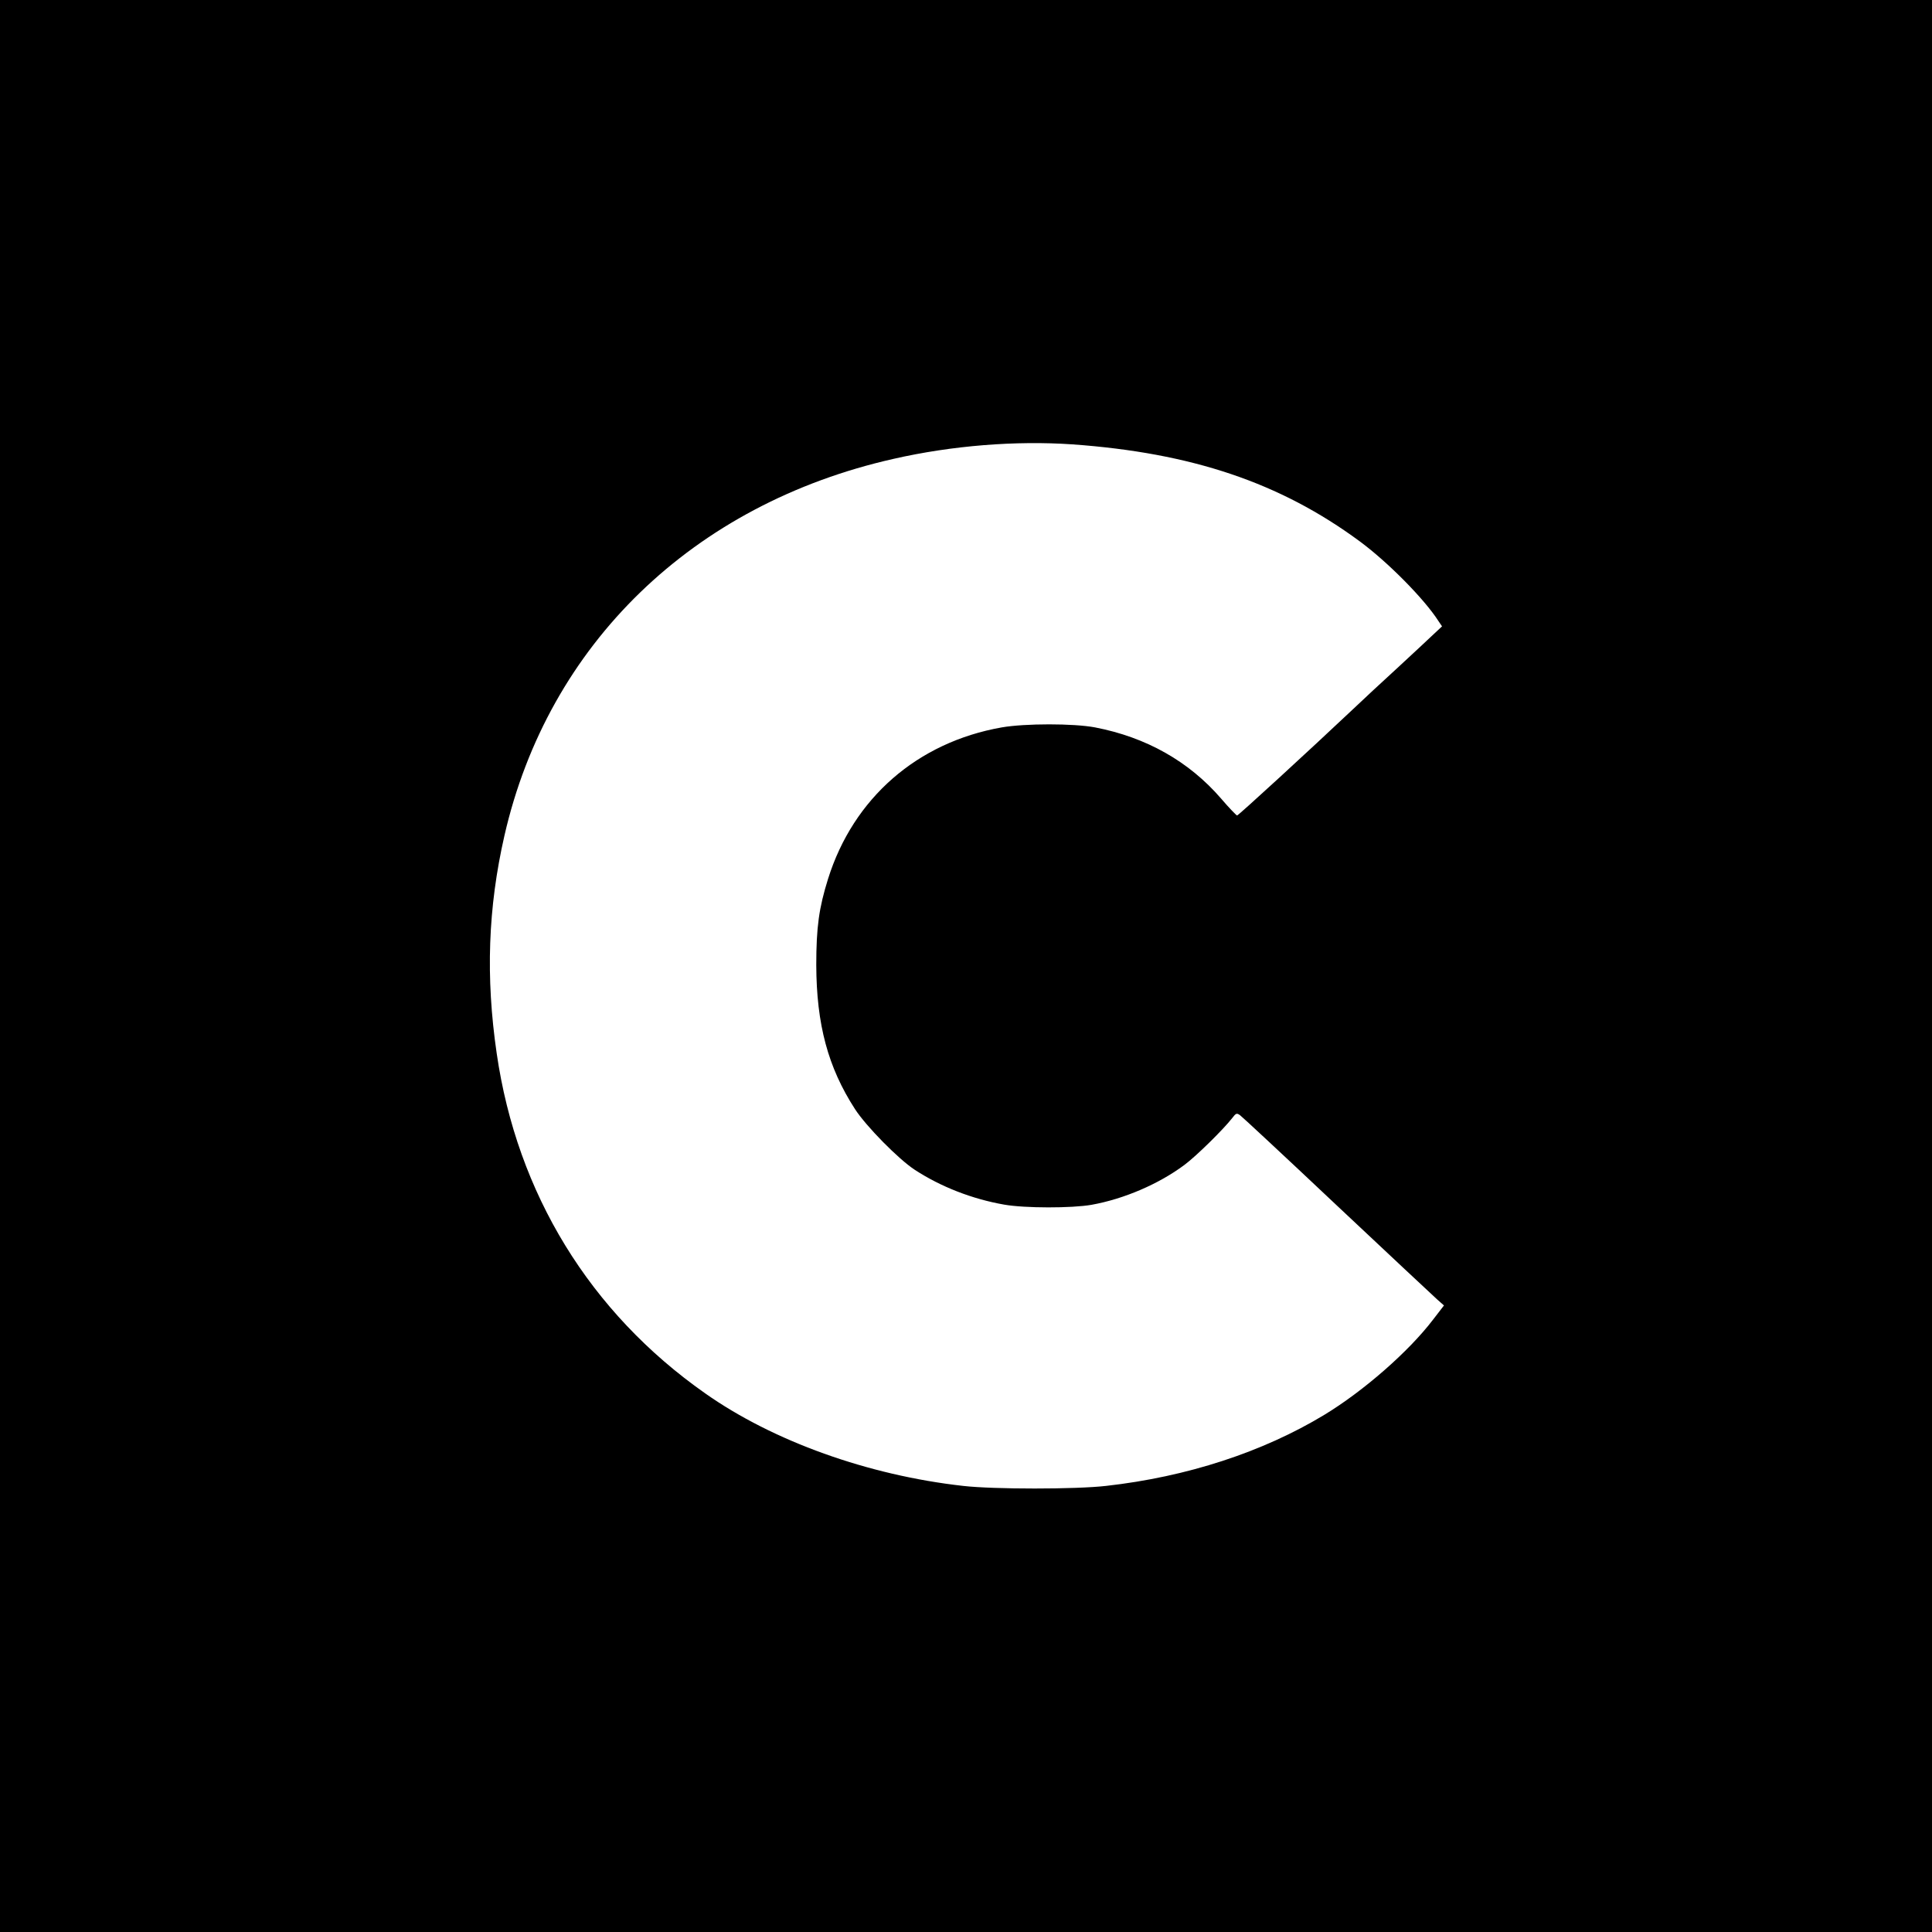
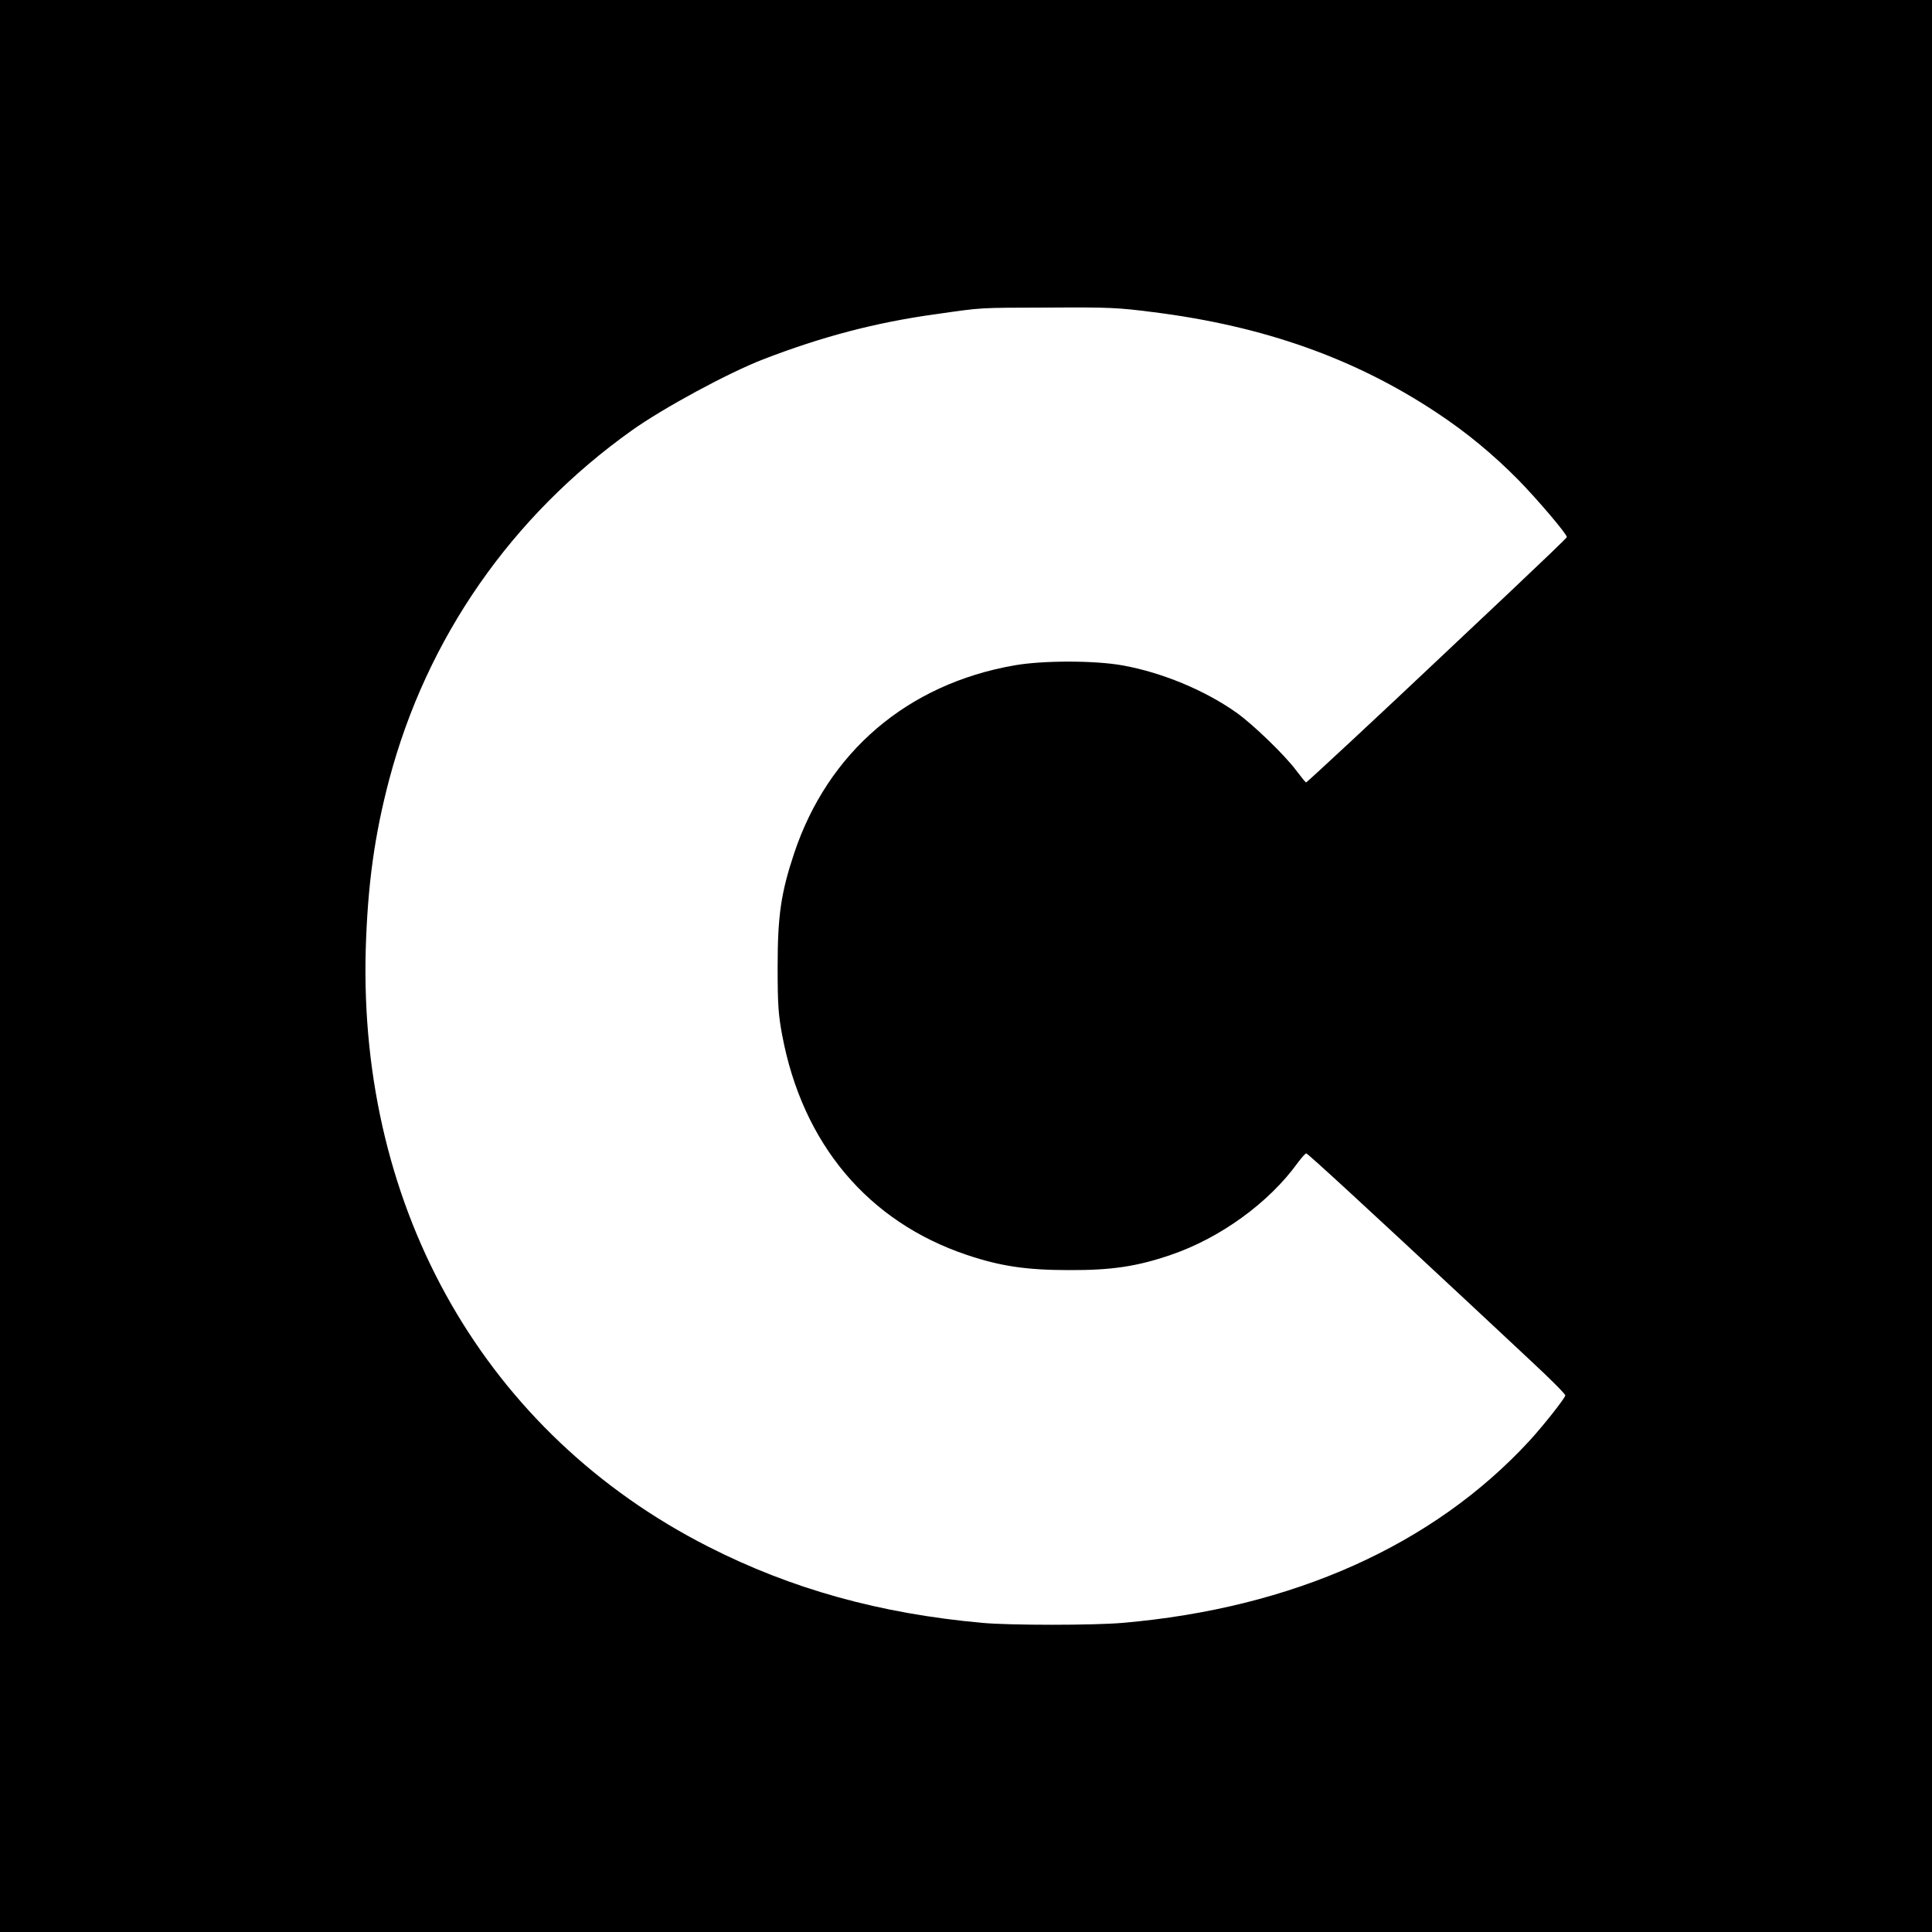
<svg xmlns="http://www.w3.org/2000/svg" version="1.0" width="1000pt" height="1000pt" viewBox="0 0 1000 1000" preserveAspectRatio="xMidYMid meet">
  <g transform="translate(0,1000) scale(0.1,-0.1)" fill="#000000" stroke="none">
-     <path d="M0 5000 l0 -5000 5000 0 5000 0 0 5000 0 5000 -5000 0 -5000 0 0 -5000z m5550 2700 c618 -44 1076 -198 1488 -502 145 -107 334 -298 407 -412 l19 -28 -45 -42 c-24 -23 -109 -102 -189 -176 -80 -73 -181 -167 -225 -209 -227 -214 -595 -552 -602 -552 -4 1 -42 40 -83 88 -166 192 -387 317 -652 368 -111 21 -362 21 -483 0 -437 -77 -768 -366 -899 -784 -47 -150 -61 -250 -61 -446 1 -308 61 -530 200 -745 58 -90 227 -261 310 -315 135 -88 297 -151 462 -180 107 -19 351 -19 453 -1 167 30 347 107 480 206 62 46 202 184 248 243 19 25 23 27 40 15 10 -7 237 -218 503 -469 266 -250 500 -469 519 -486 l34 -30 -57 -74 c-126 -165 -358 -368 -562 -492 -319 -193 -711 -321 -1130 -368 -156 -18 -583 -18 -740 0 -491 55 -983 231 -1335 479 -597 419 -974 1035 -1079 1759 -58 396 -45 756 40 1128 226 990 976 1716 2014 1950 303 69 633 95 925 75z" />
+     <path d="M0 5000 l0 -5000 5000 0 5000 0 0 5000 0 5000 -5000 0 -5000 0 0 -5000z m5972 3384 c571 -72 1042 -240 1463 -519 156 -103 292 -216 422 -347 101 -103 253 -282 253 -298 0 -4 -134 -132 -297 -286 -163 -153 -335 -316 -382 -360 -270 -255 -666 -624 -671 -624 -3 1 -25 28 -50 61 -58 79 -227 242 -311 301 -164 116 -387 208 -589 244 -144 26 -414 26 -560 0 -554 -97 -965 -449 -1140 -974 -68 -205 -85 -322 -85 -587 0 -195 4 -248 23 -350 105 -565 445 -969 958 -1141 173 -58 308 -78 529 -78 218 -1 350 19 523 78 257 87 510 271 658 476 20 27 40 50 45 50 8 0 299 -268 859 -790 69 -65 206 -193 305 -285 99 -92 179 -172 177 -178 -6 -20 -113 -155 -186 -235 -498 -540 -1225 -866 -2106 -942 -149 -13 -584 -13 -725 0 -531 48 -988 175 -1420 395 -1148 584 -1809 1736 -1772 3090 10 334 45 591 122 882 194 731 632 1361 1255 1805 163 116 497 297 680 368 303 117 582 191 895 234 246 35 211 33 587 34 309 2 354 0 540 -24z" />
  </g>
</svg>
